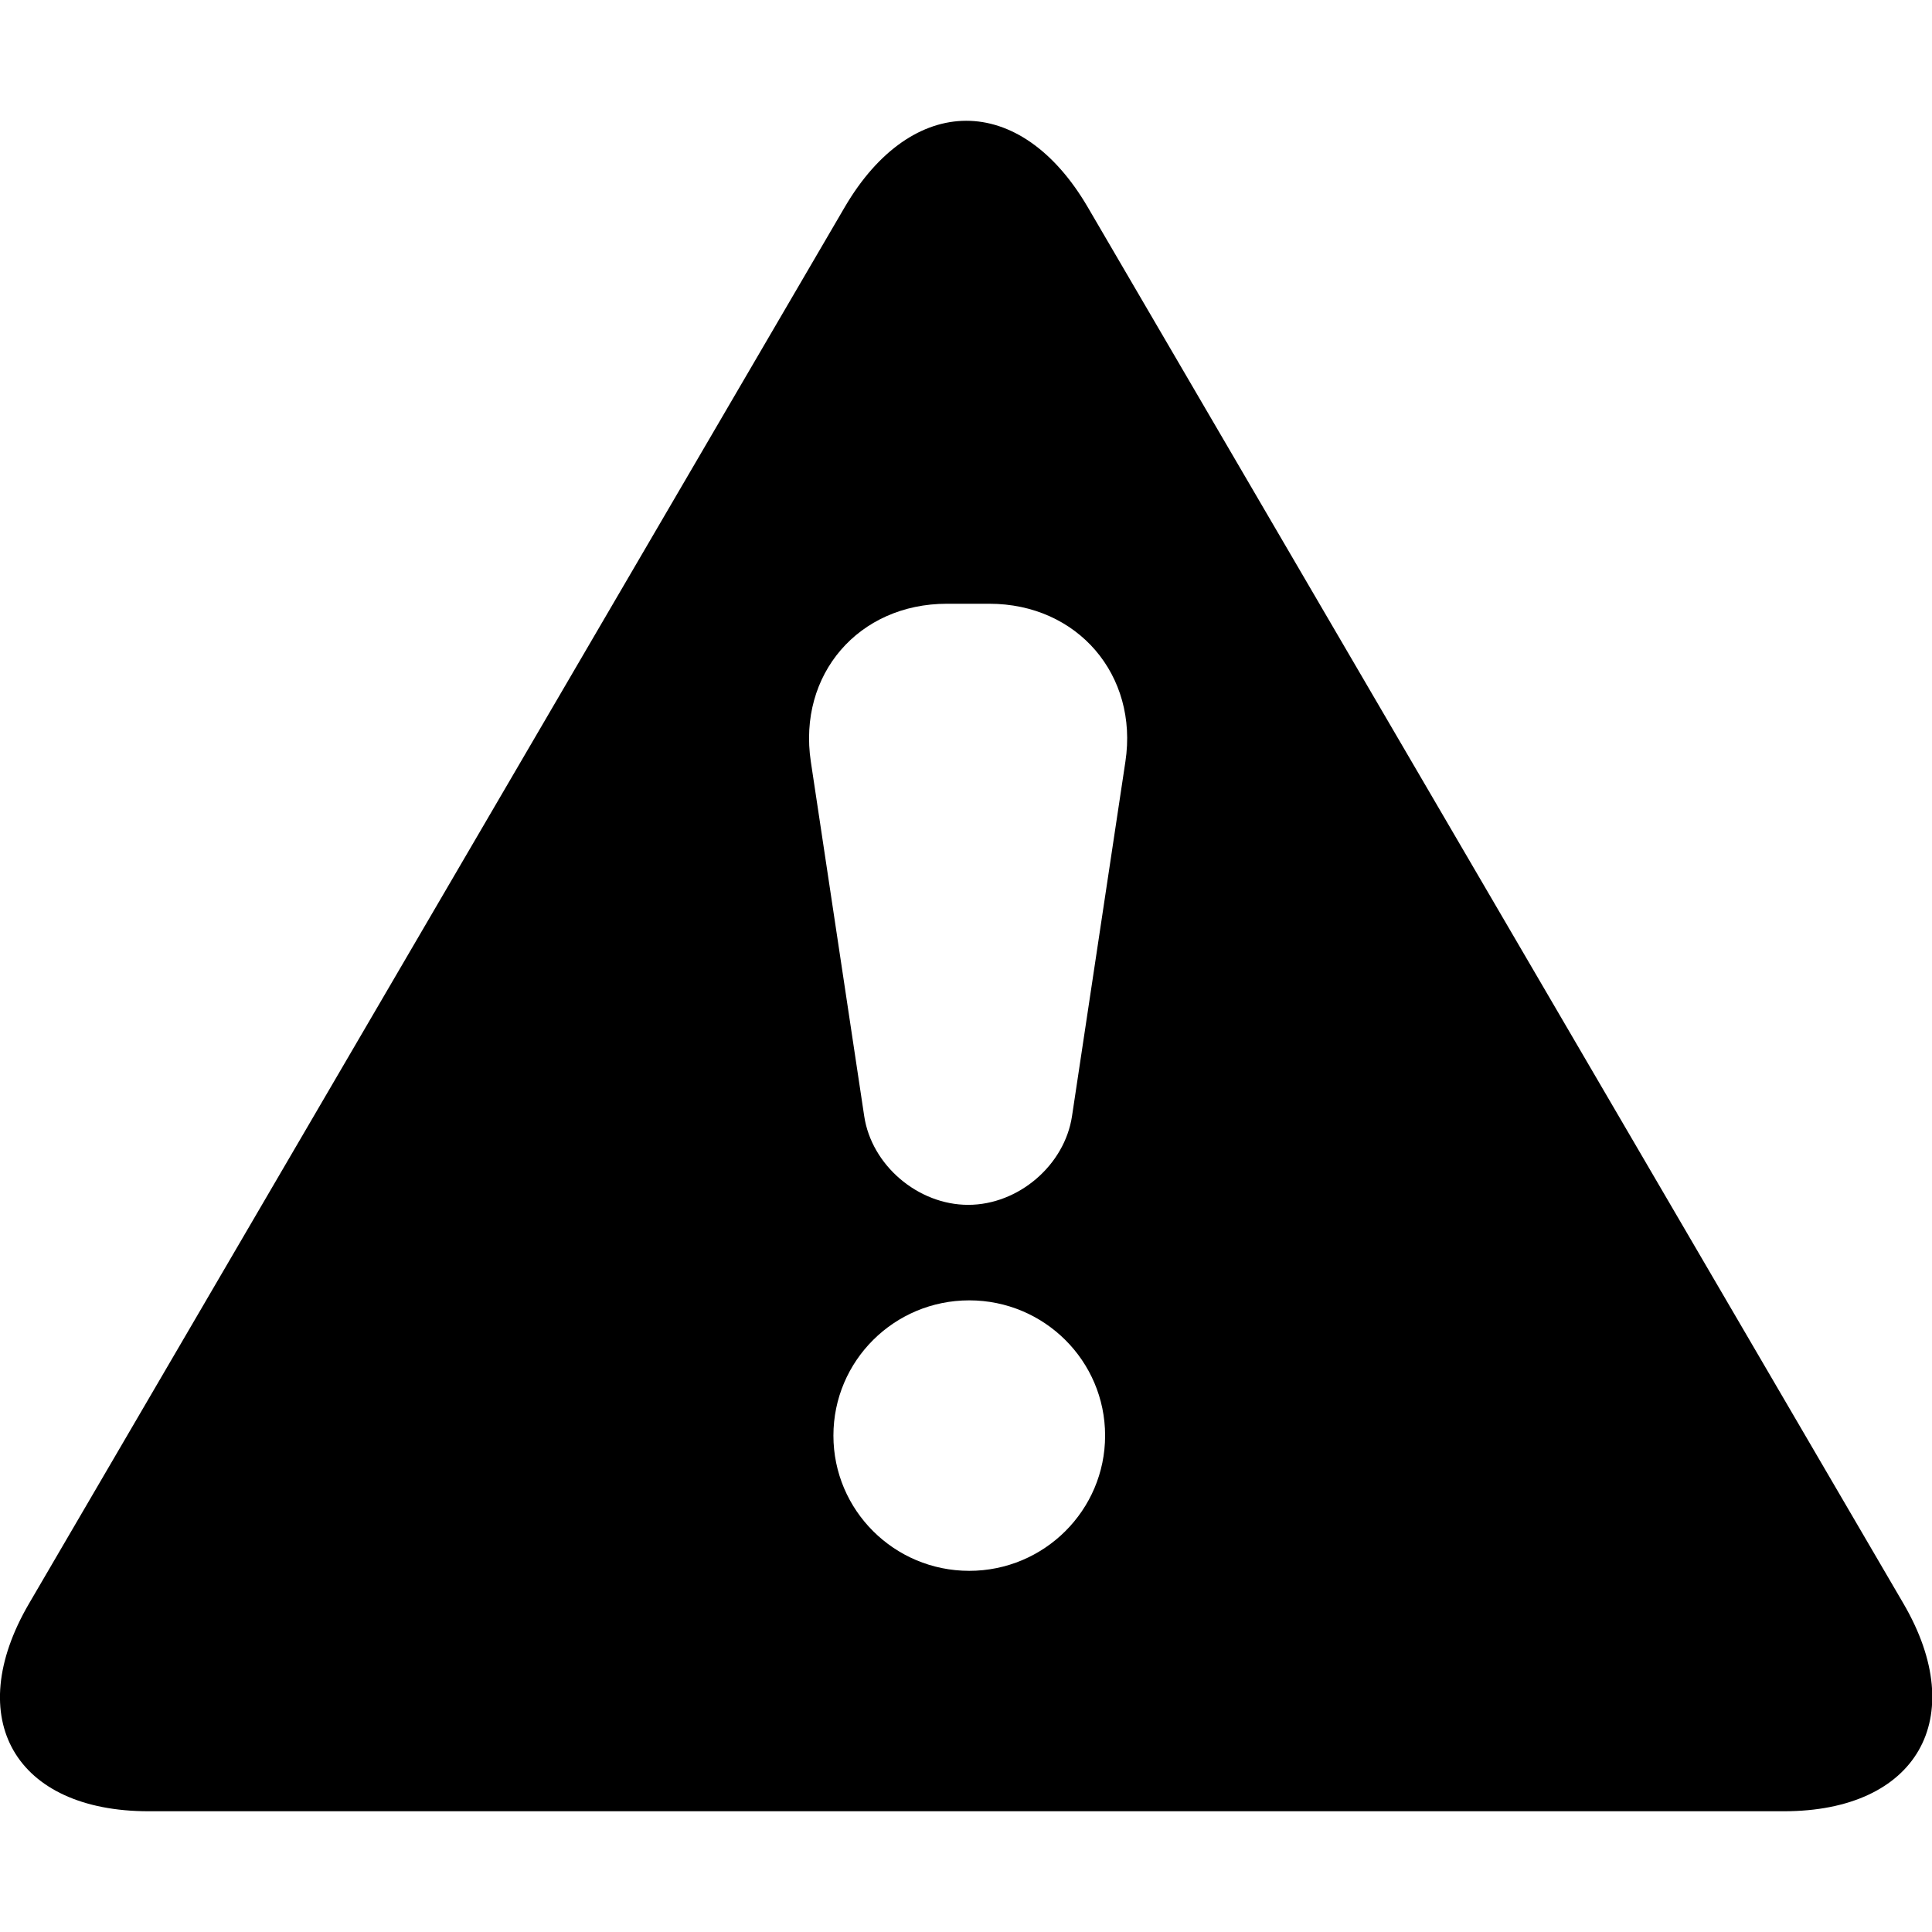
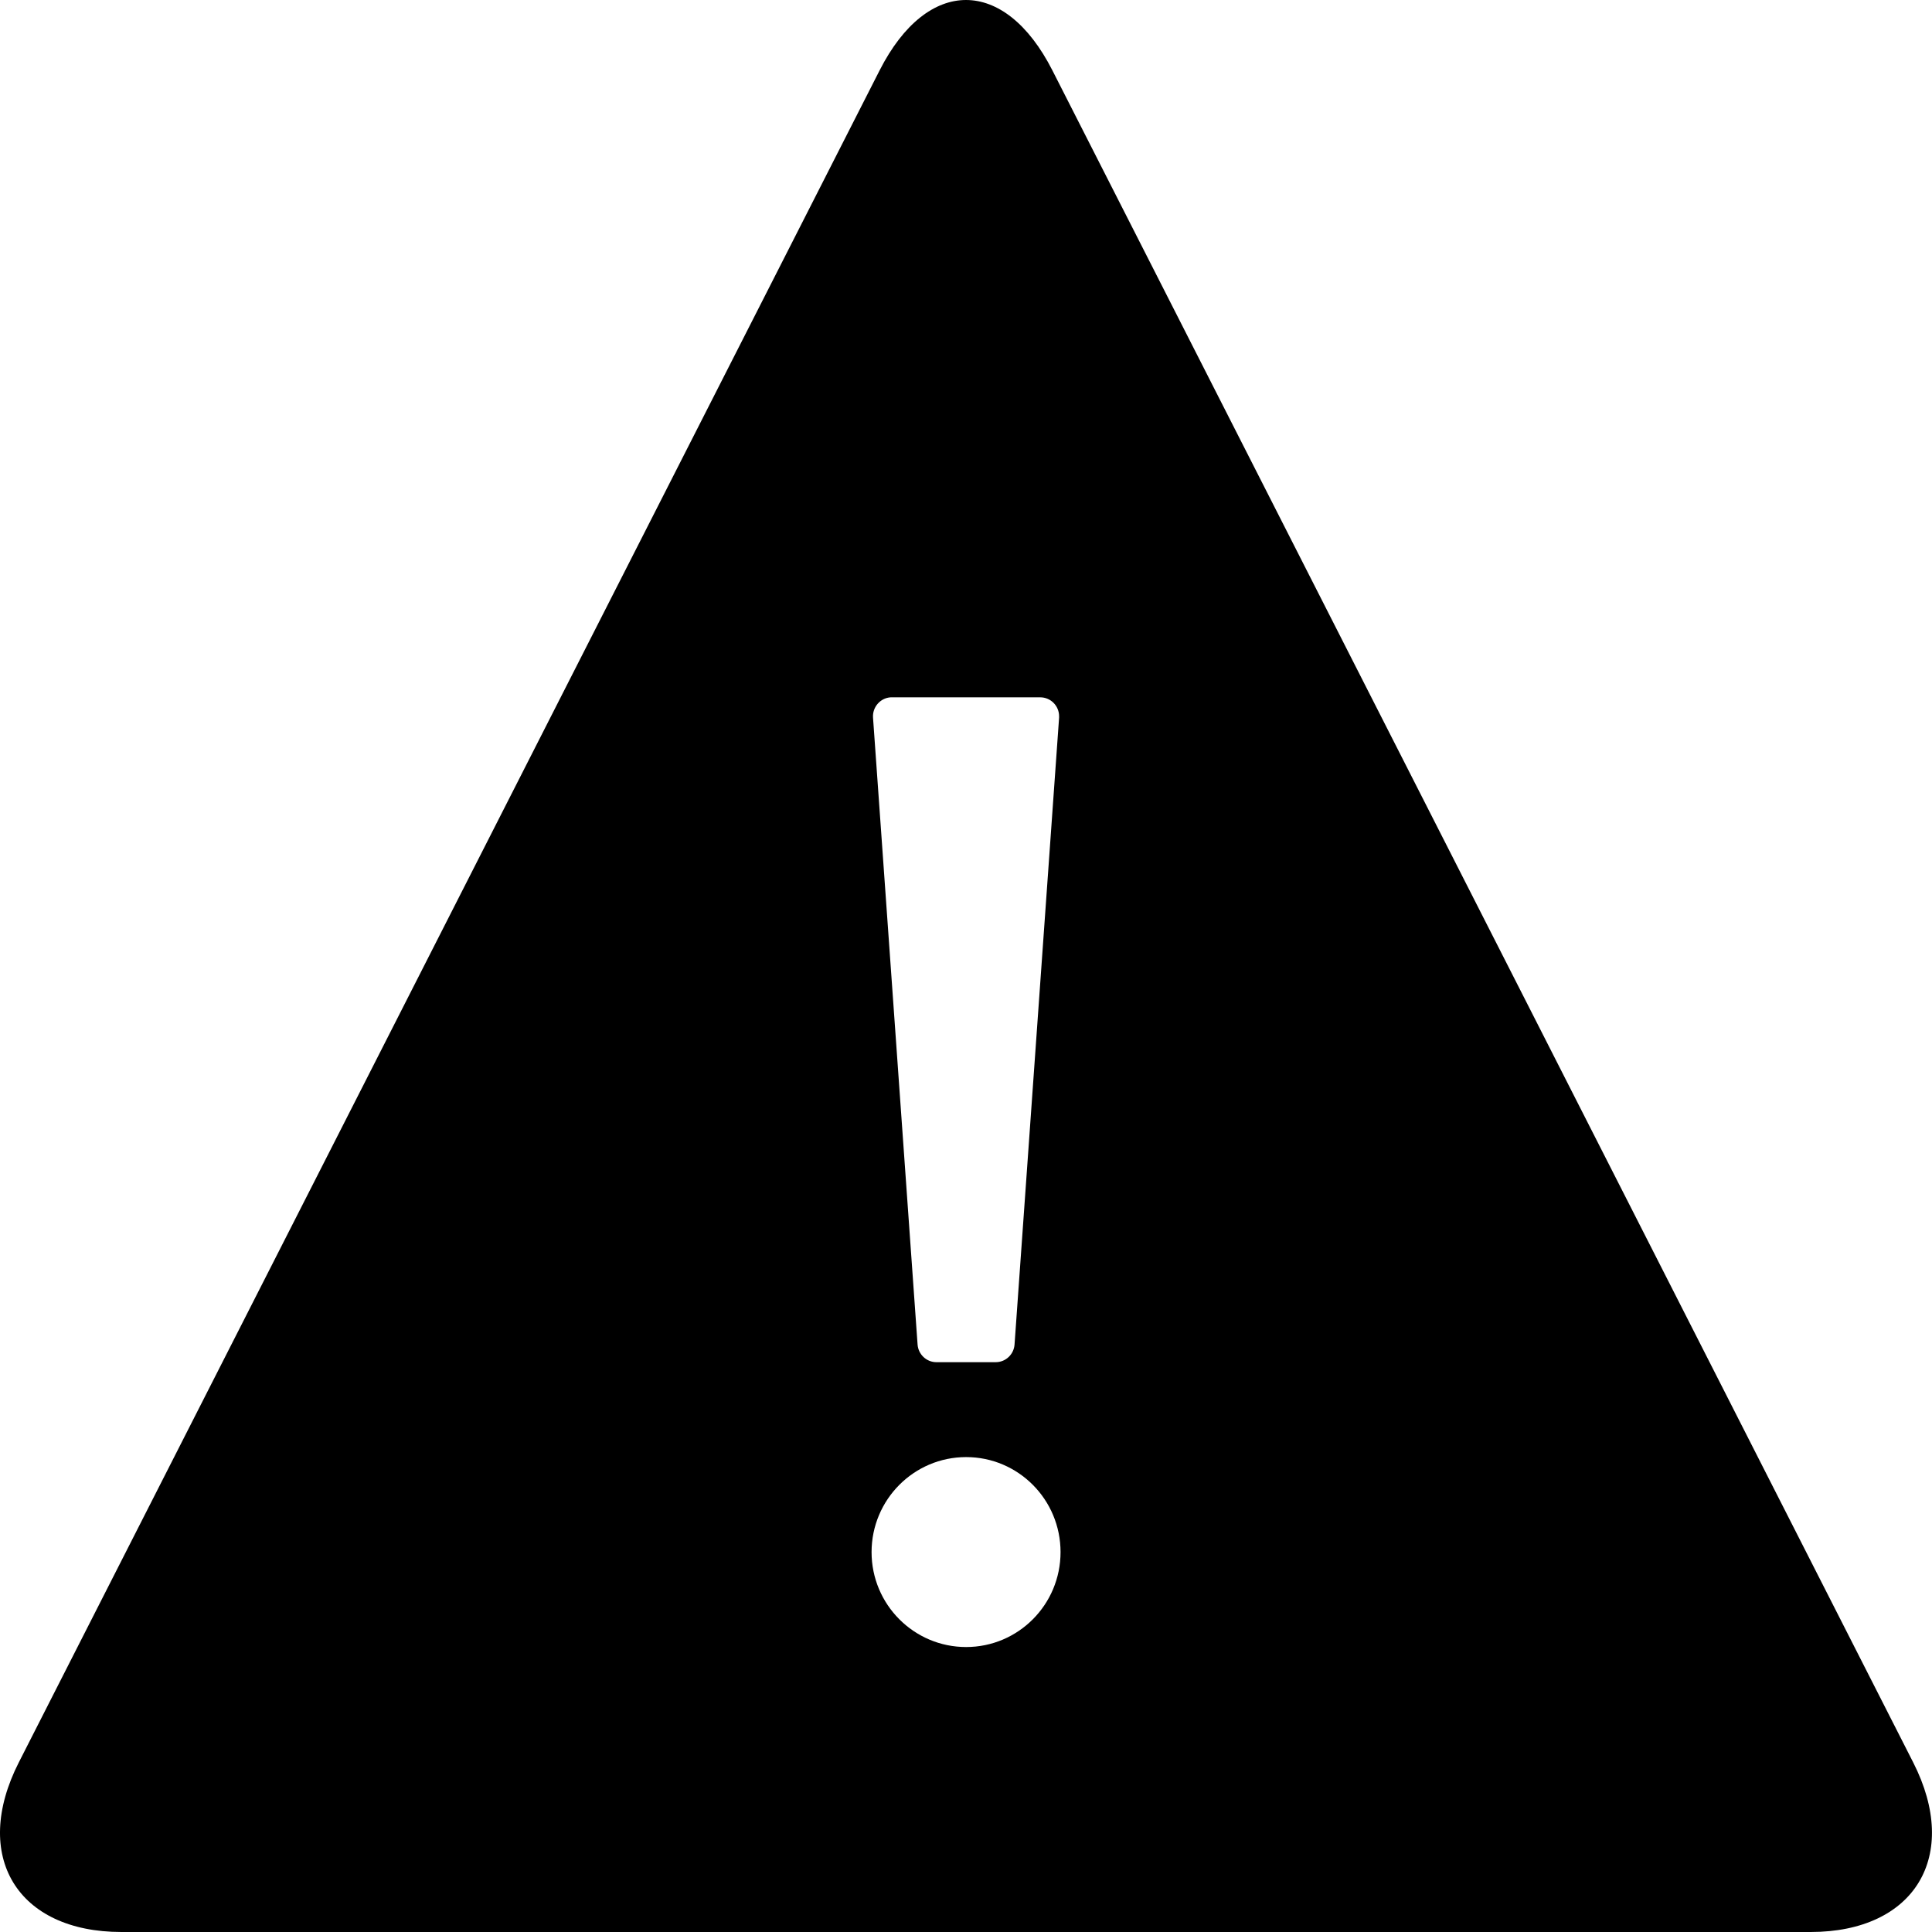
<svg xmlns="http://www.w3.org/2000/svg" width="16px" height="16px" viewBox="0 0 16 16" version="1.1">
  <defs />
-   <g id="buffer-web" stroke="none" stroke-width="1" fill="none" fill-rule="evenodd">
-     <g id="warning" fill="#000000">
-       <path d="M6.996,1.715 C7.552,0.765 8.449,0.759 9.008,1.715 L15.763,13.279 C16.318,14.229 15.875,15 14.774,15 L1.23,15 C0.128,15 -0.318,14.235 0.241,13.279 L6.996,1.715 Z M8.027,13.009 C8.648,13.009 9.152,12.507 9.152,11.889 C9.152,11.27 8.648,10.769 8.027,10.769 C7.405,10.769 6.902,11.27 6.902,11.889 C6.902,12.507 7.405,13.009 8.027,13.009 Z M6.715,6.308 C6.606,5.586 7.11,5 7.842,5 L8.193,5 C8.924,5 9.429,5.591 9.32,6.308 L8.878,9.243 C8.817,9.649 8.435,9.978 8.018,9.978 C7.603,9.978 7.218,9.651 7.157,9.243 L6.715,6.308 Z" id="ic" />
+   <g id="Page-1" stroke="none" stroke-width="1" fill="none" fill-rule="evenodd">
+     <g id="warning" fill="#000000" fill-rule="nonzero">
+       <path d="M7.285,0.582 C7.68,-0.194 8.32,-0.194 8.715,0.582 L15.844,14.595 C16.239,15.371 15.856,16 14.995,16 L1.006,16 C0.142,16 -0.239,15.371 0.156,14.595 L7.285,0.582 Z M8.001,13.64 C8.433,13.64 8.783,13.288 8.783,12.854 C8.783,12.419 8.433,12.067 8.001,12.067 C7.569,12.067 7.218,12.419 7.218,12.854 C7.218,13.288 7.569,13.64 8.001,13.64 Z M7.386,5.775 C7.383,5.775 7.379,5.775 7.375,5.775 C7.289,5.781 7.224,5.857 7.23,5.943 L7.599,11.135 C7.605,11.217 7.673,11.281 7.755,11.281 L8.246,11.281 C8.328,11.281 8.396,11.217 8.402,11.135 L8.771,5.943 C8.771,5.94 8.771,5.936 8.771,5.932 C8.771,5.845 8.701,5.775 8.615,5.775 L7.386,5.775 Z" />
    </g>
  </g>
</svg>
